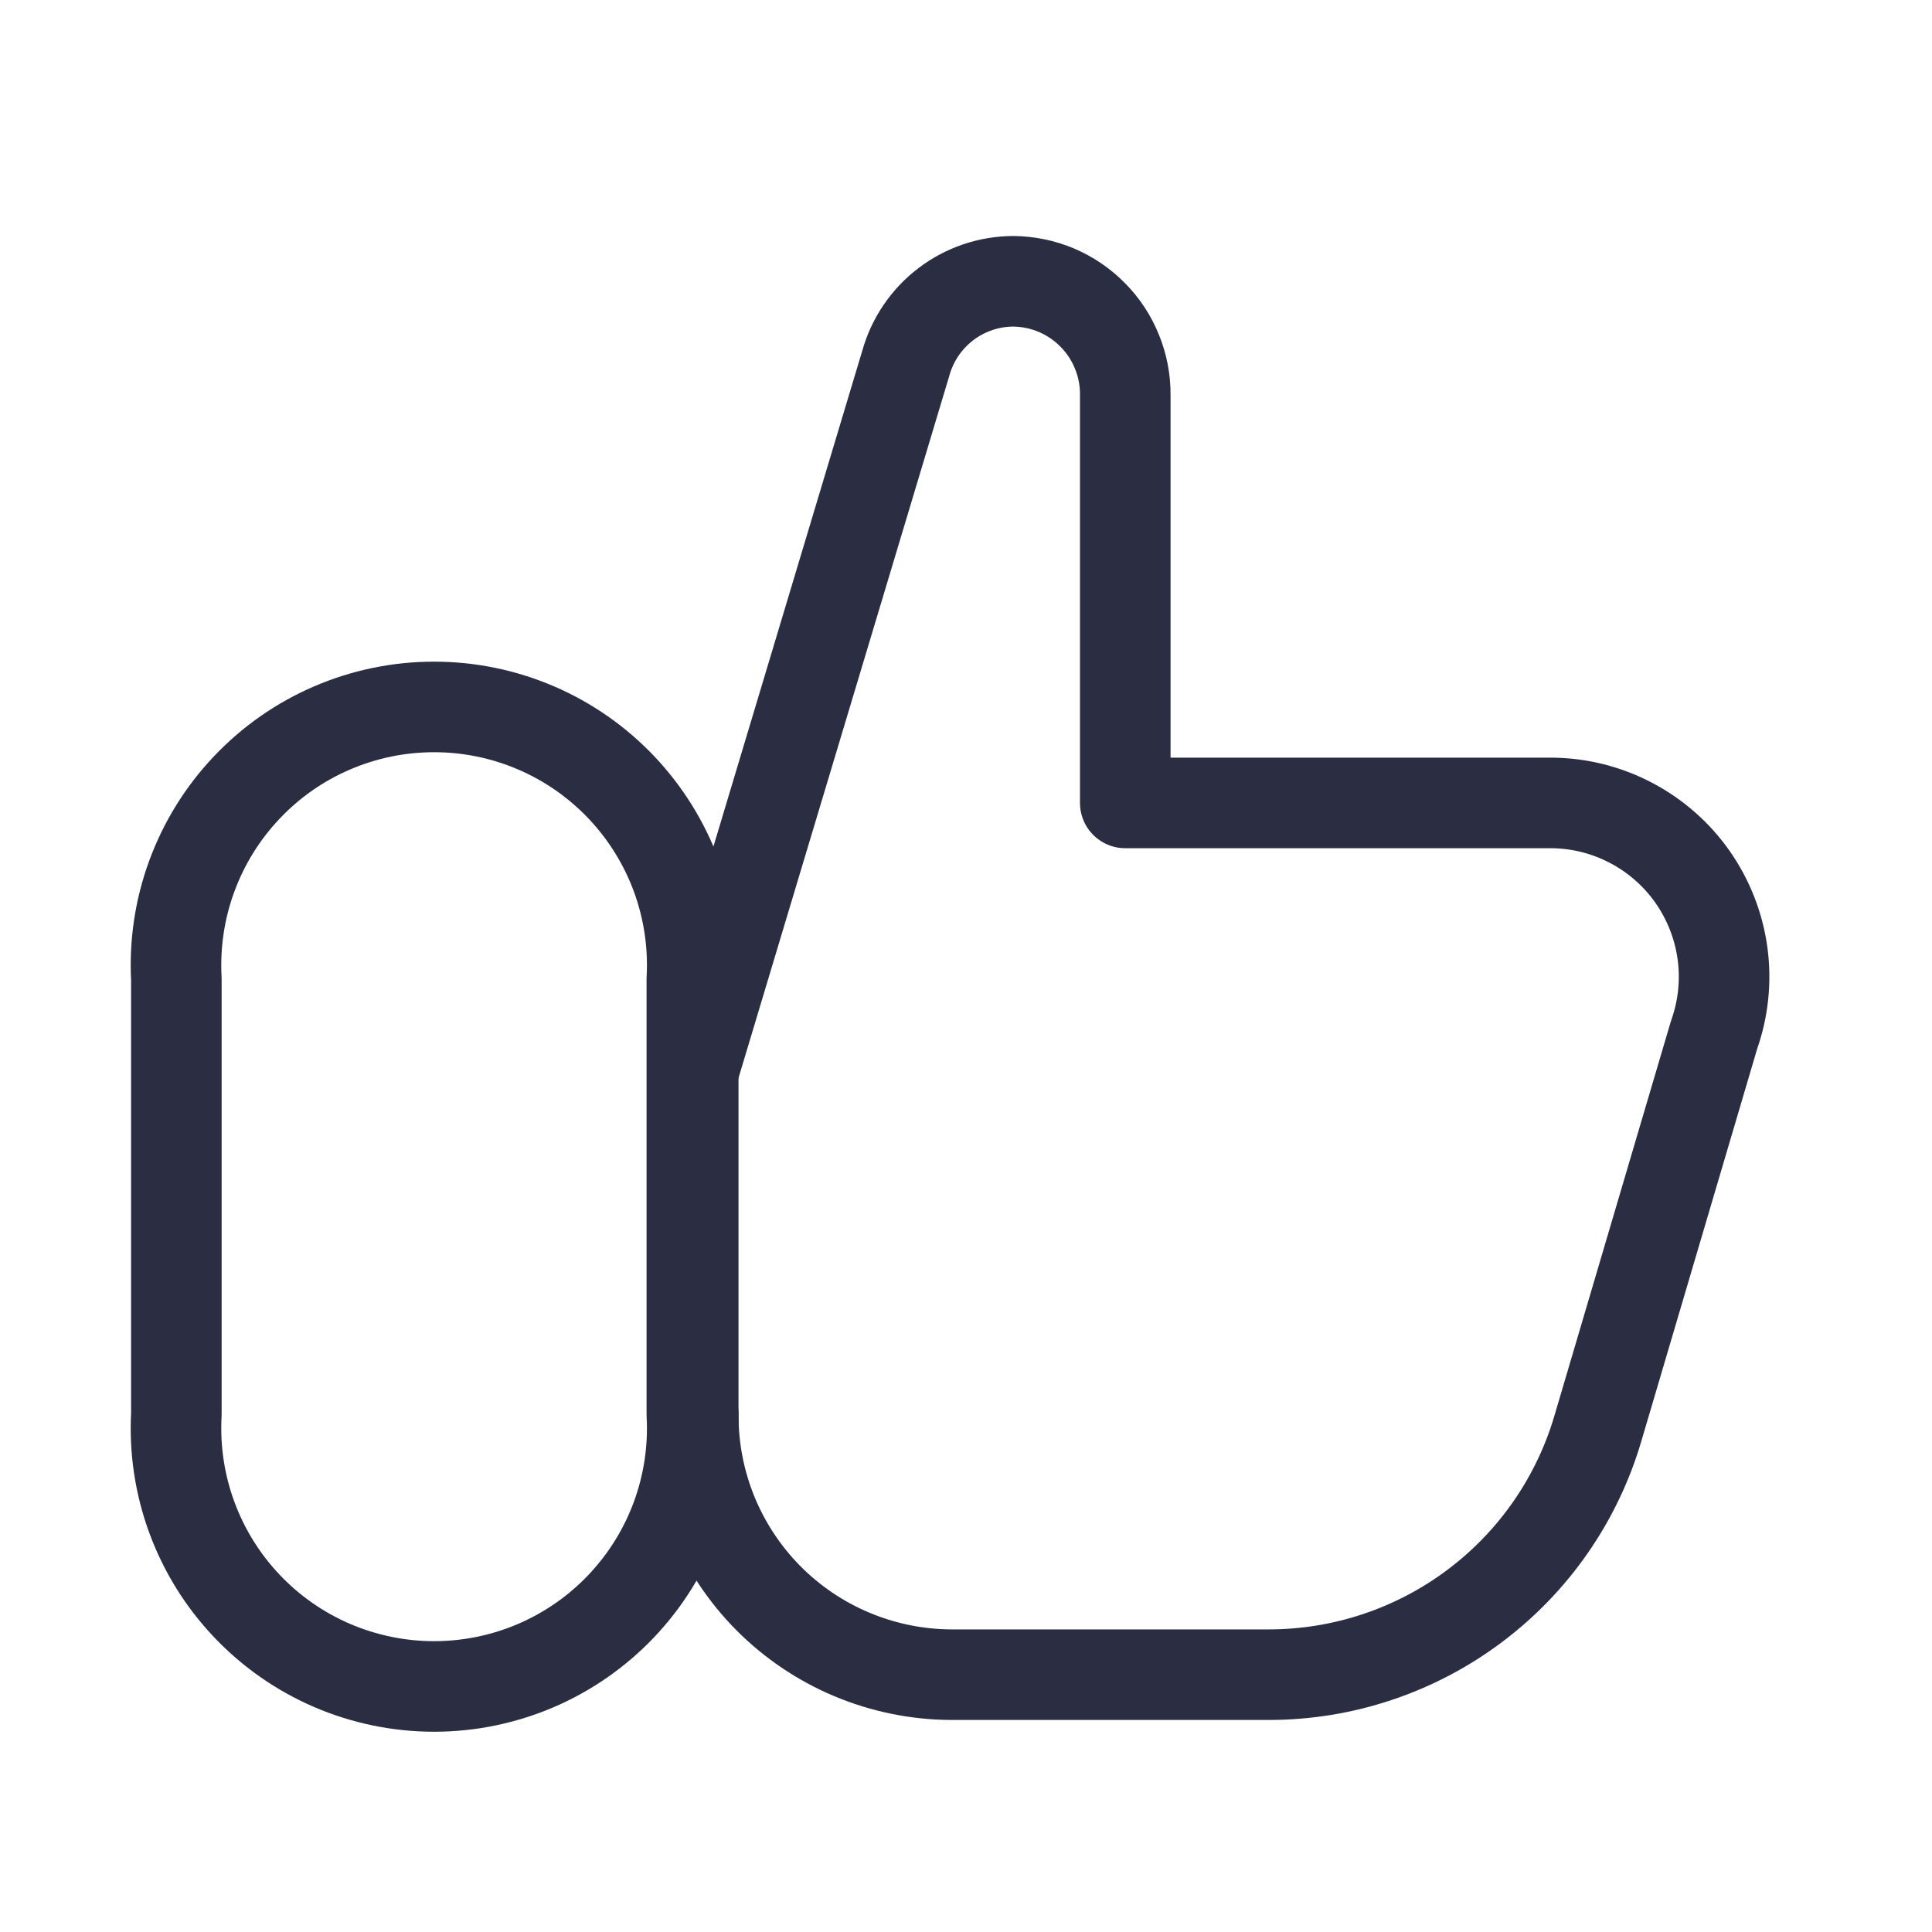
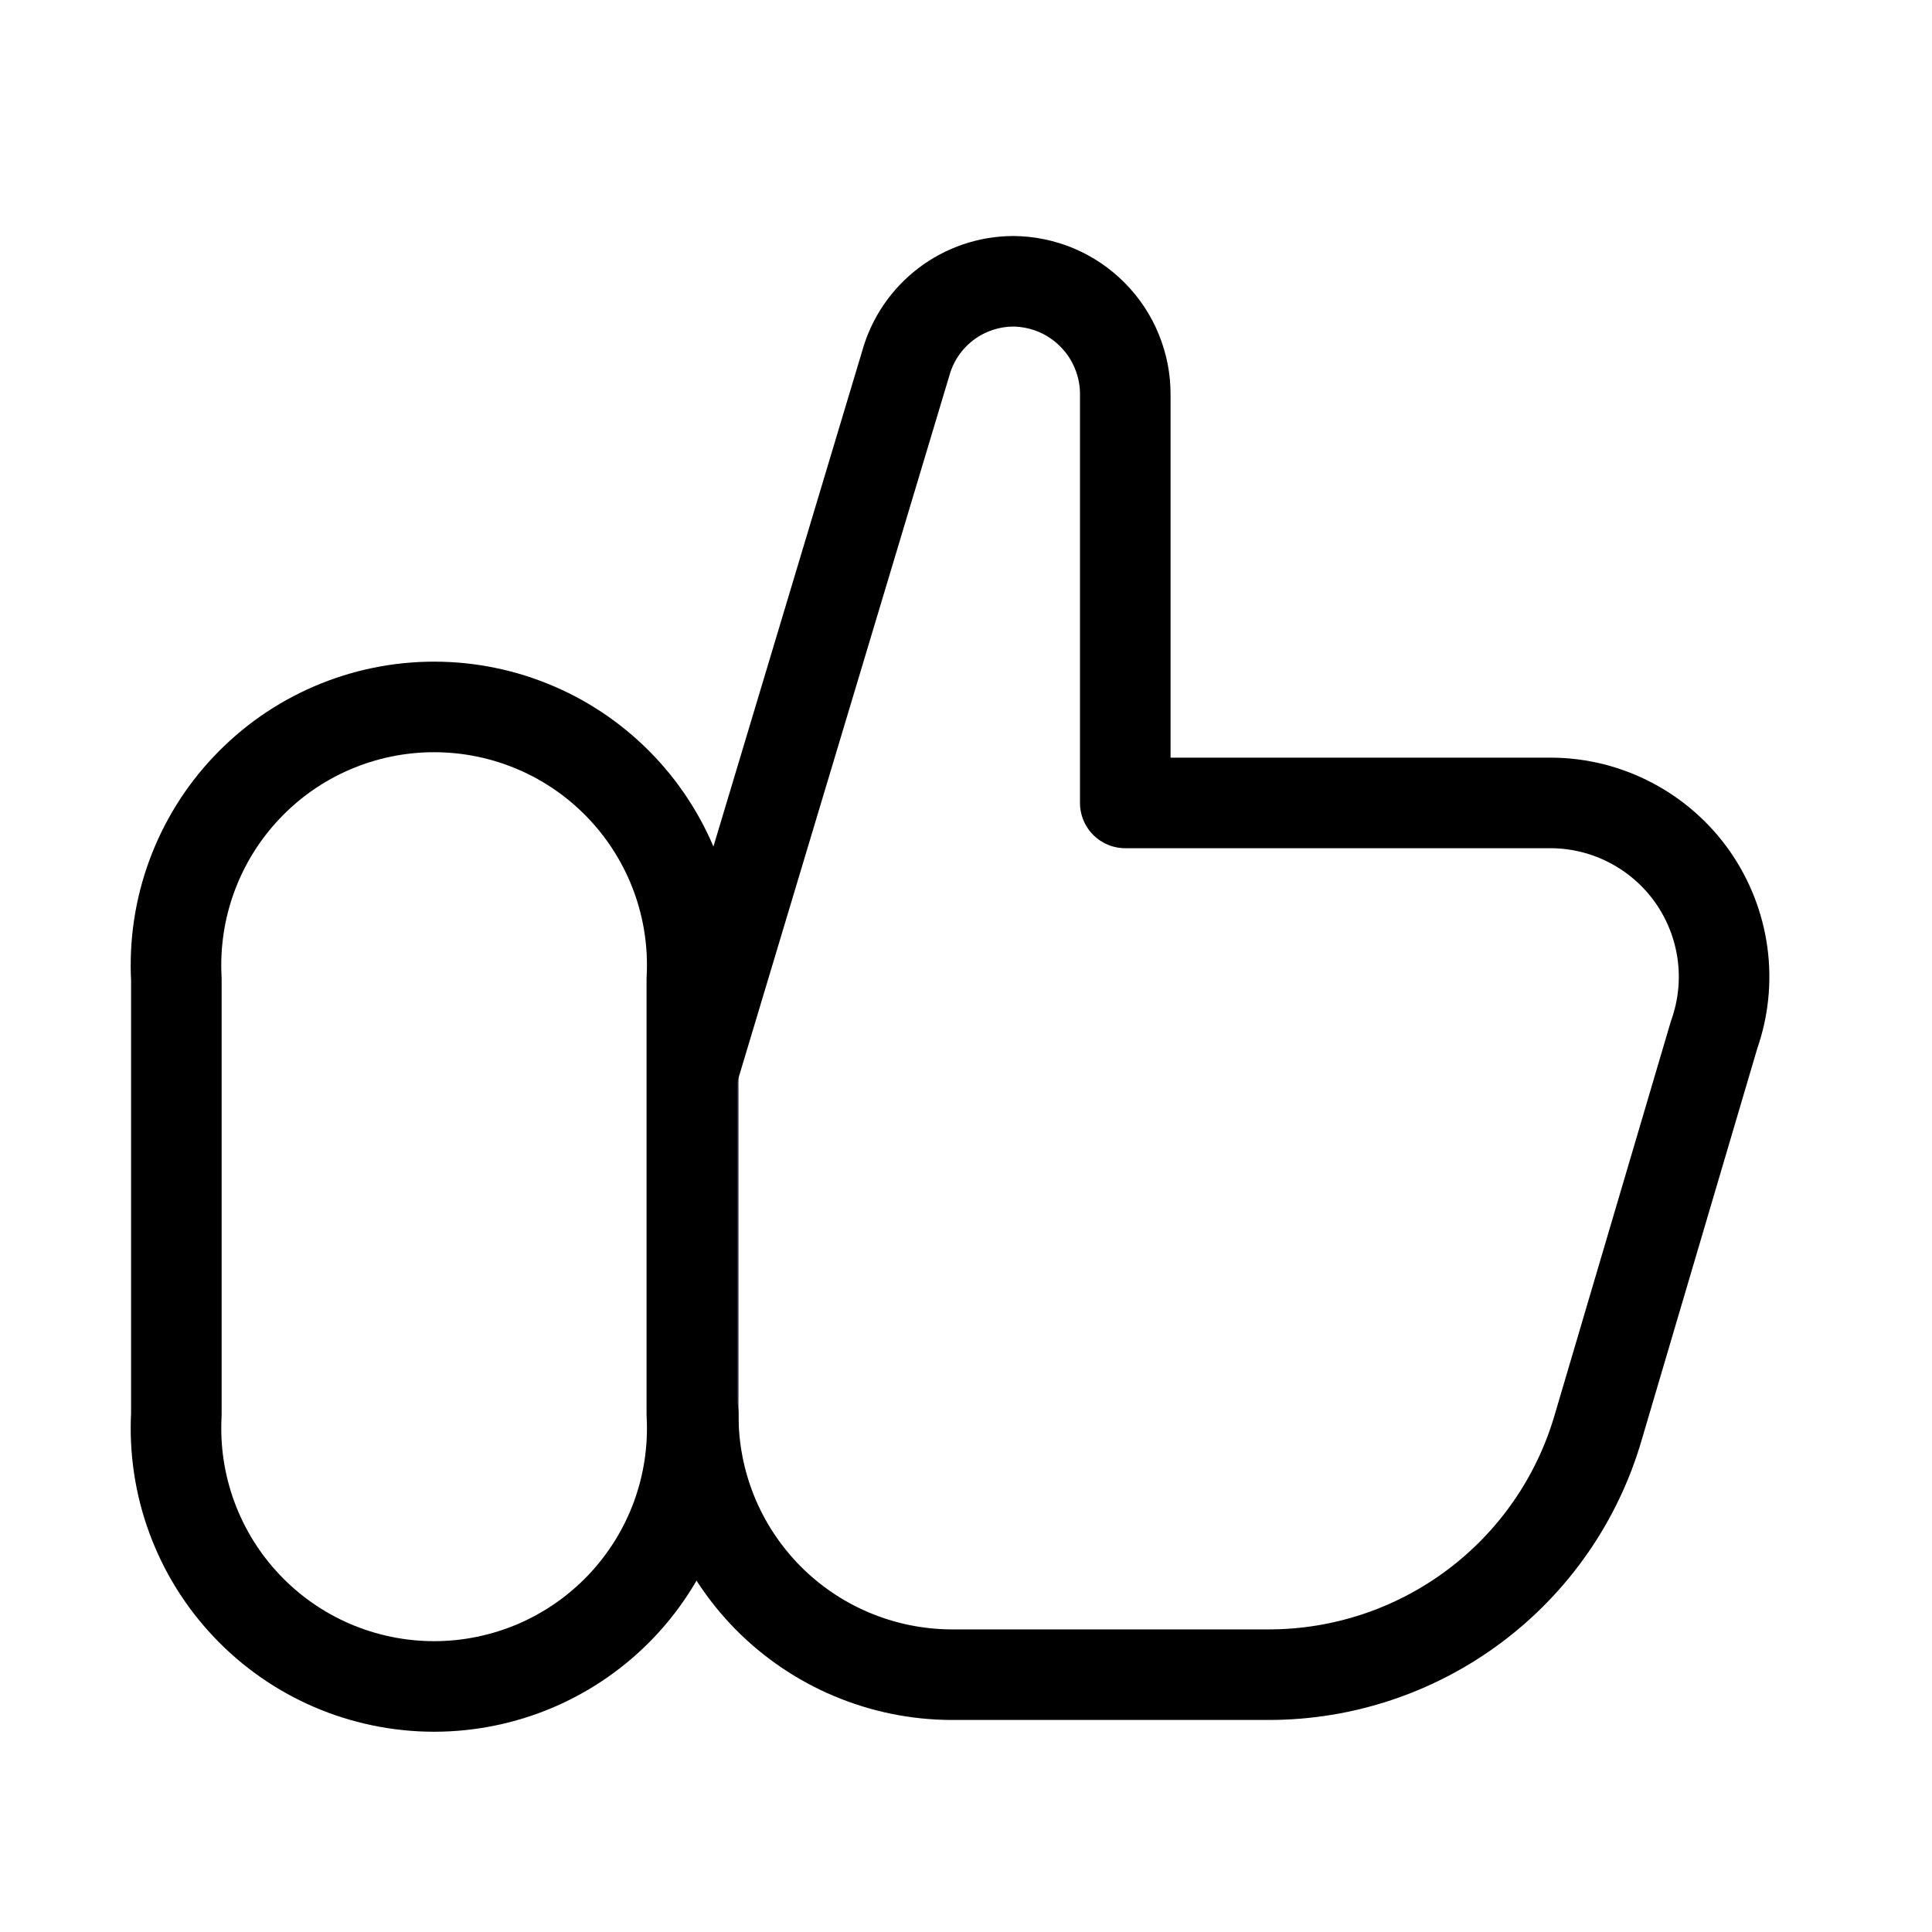
<svg xmlns="http://www.w3.org/2000/svg" width="32" height="32" viewBox="0 0 32 32" fill="none">
  <path d="M11.482 24.858V17.779" stroke="#2B2D42" stroke-width="1.5" stroke-linecap="round" stroke-linejoin="round" />
-   <path d="M2.921 16.218C2.89 15.637 2.976 15.057 3.177 14.511C3.377 13.966 3.686 13.467 4.086 13.045C4.485 12.623 4.966 12.286 5.5 12.057C6.034 11.827 6.609 11.709 7.19 11.709C7.771 11.709 8.346 11.827 8.88 12.057C9.414 12.286 9.895 12.623 10.295 13.045C10.694 13.467 11.004 13.966 11.204 14.511C11.404 15.057 11.491 15.637 11.459 16.218V23.424C11.491 24.004 11.404 24.585 11.204 25.131C11.004 25.676 10.694 26.175 10.295 26.597C9.895 27.019 9.414 27.355 8.88 27.585C8.346 27.814 7.771 27.933 7.19 27.933C6.609 27.933 6.034 27.814 5.5 27.585C4.966 27.355 4.485 27.019 4.086 26.597C3.686 26.175 3.377 25.676 3.177 25.131C2.976 24.585 2.89 24.004 2.921 23.424V16.218Z" stroke="#2B2D42" stroke-width="1.5" stroke-linecap="round" stroke-linejoin="round" />
-   <path d="M11.483 23.424C11.479 23.987 11.587 24.545 11.799 25.067C12.011 25.588 12.325 26.063 12.72 26.464C13.116 26.864 13.587 27.183 14.106 27.401C14.625 27.62 15.182 27.734 15.745 27.738H21.019C22.248 27.737 23.445 27.337 24.428 26.598C25.411 25.86 26.128 24.822 26.471 23.642L28.391 17.139C28.544 16.707 28.592 16.244 28.53 15.79C28.468 15.336 28.298 14.903 28.036 14.527C27.773 14.152 27.424 13.844 27.018 13.631C26.613 13.417 26.162 13.303 25.703 13.299H18.638V6.541C18.64 6.295 18.593 6.052 18.5 5.825C18.408 5.597 18.272 5.39 18.099 5.216C17.927 5.041 17.722 4.902 17.496 4.806C17.27 4.711 17.027 4.661 16.782 4.659C16.378 4.661 15.986 4.794 15.665 5.039C15.344 5.284 15.111 5.627 15.003 6.016L11.483 17.741" stroke="#2B2D42" stroke-width="1.5" stroke-linecap="round" stroke-linejoin="round" />
+   <path d="M2.921 16.218C2.89 15.637 2.976 15.057 3.177 14.511C3.377 13.966 3.686 13.467 4.086 13.045C4.485 12.623 4.966 12.286 5.5 12.057C6.034 11.827 6.609 11.709 7.19 11.709C7.771 11.709 8.346 11.827 8.88 12.057C9.414 12.286 9.895 12.623 10.295 13.045C10.694 13.467 11.004 13.966 11.204 14.511C11.404 15.057 11.491 15.637 11.459 16.218V23.424C11.491 24.004 11.404 24.585 11.204 25.131C11.004 25.676 10.694 26.175 10.295 26.597C9.895 27.019 9.414 27.355 8.88 27.585C8.346 27.814 7.771 27.933 7.19 27.933C6.609 27.933 6.034 27.814 5.5 27.585C4.966 27.355 4.485 27.019 4.086 26.597C3.686 26.175 3.377 25.676 3.177 25.131C2.976 24.585 2.89 24.004 2.921 23.424V16.218Z" stroke="currentColor" stroke-width="1.5" stroke-linecap="round" stroke-linejoin="round" />
+   <path d="M11.483 23.424C11.479 23.987 11.587 24.545 11.799 25.067C12.011 25.588 12.325 26.063 12.72 26.464C13.116 26.864 13.587 27.183 14.106 27.401C14.625 27.62 15.182 27.734 15.745 27.738H21.019C22.248 27.737 23.445 27.337 24.428 26.598C25.411 25.86 26.128 24.822 26.471 23.642L28.391 17.139C28.544 16.707 28.592 16.244 28.53 15.79C28.468 15.336 28.298 14.903 28.036 14.527C27.773 14.152 27.424 13.844 27.018 13.631C26.613 13.417 26.162 13.303 25.703 13.299H18.638V6.541C18.64 6.295 18.593 6.052 18.5 5.825C18.408 5.597 18.272 5.39 18.099 5.216C17.927 5.041 17.722 4.902 17.496 4.806C17.27 4.711 17.027 4.661 16.782 4.659C16.378 4.661 15.986 4.794 15.665 5.039C15.344 5.284 15.111 5.627 15.003 6.016L11.483 17.741" stroke="currentColor" stroke-width="1.5" stroke-linecap="round" stroke-linejoin="round" />
</svg>
